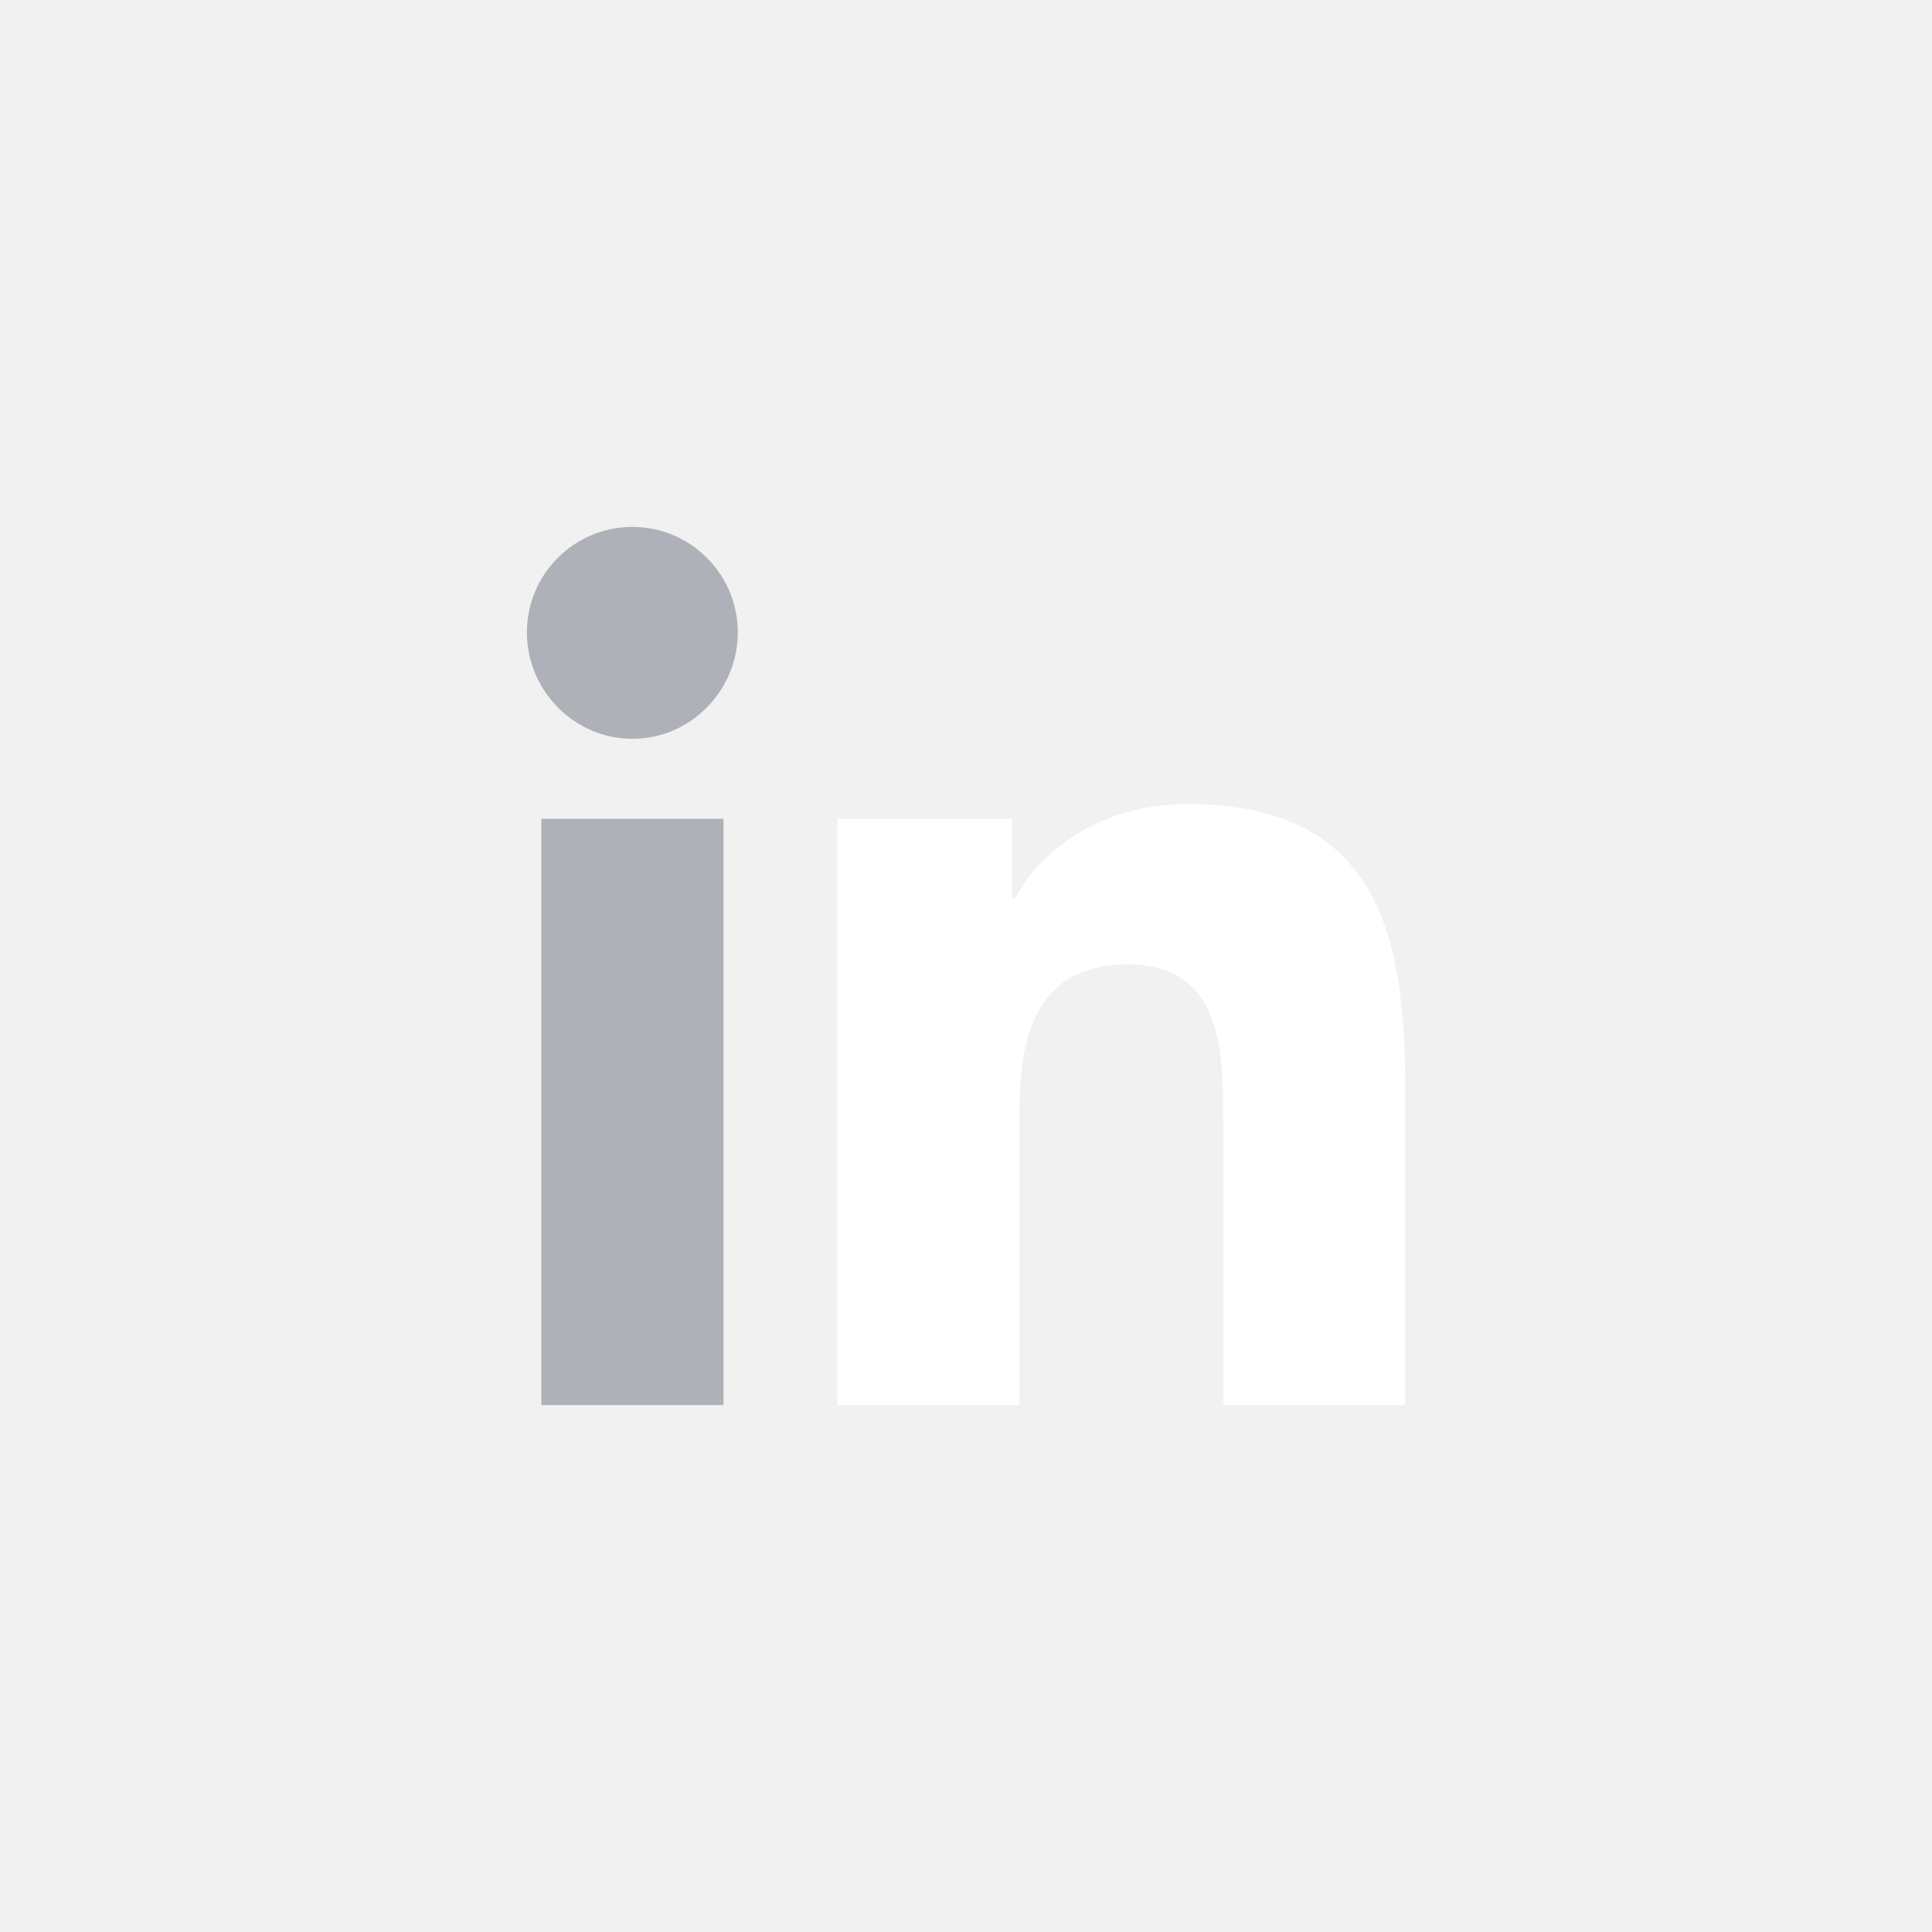
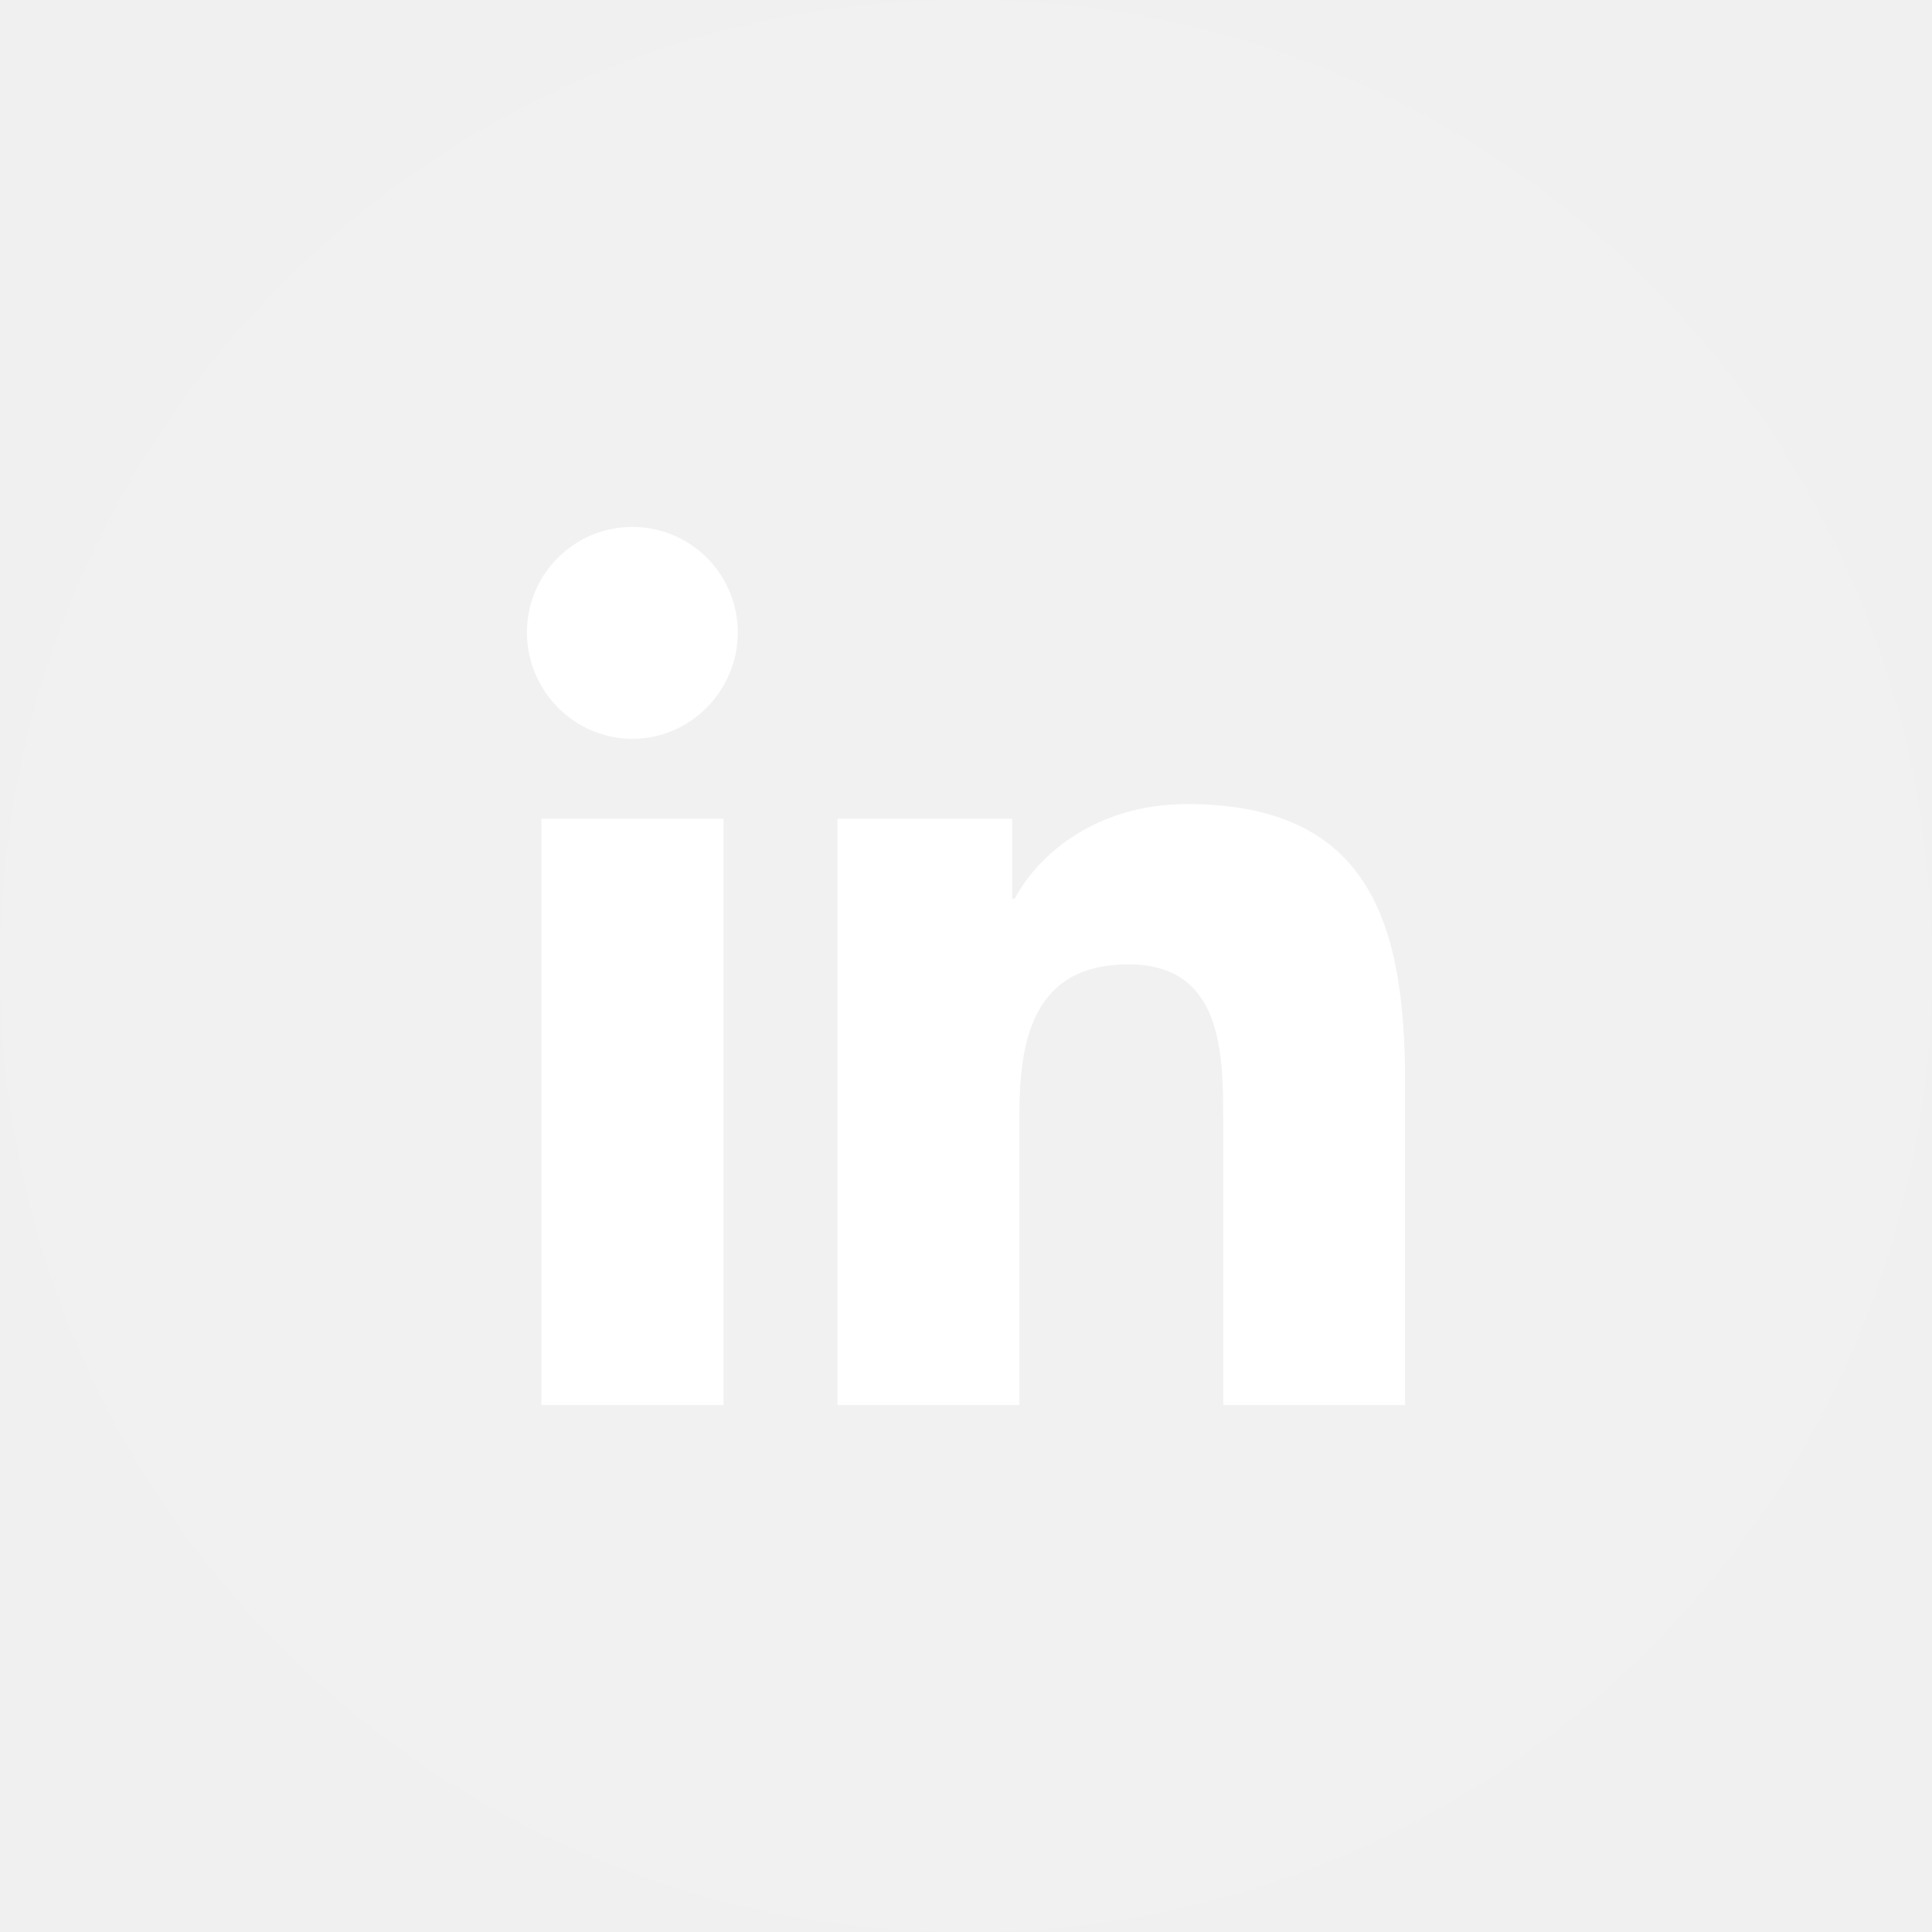
<svg xmlns="http://www.w3.org/2000/svg" width="44" height="44" viewBox="0 0 44 44" fill="none">
-   <path d="M44 22C44 28.075 41.538 33.575 37.556 37.556C33.575 41.538 28.075 44 22 44C15.925 44 10.425 41.538 6.444 37.556C2.462 33.575 0 28.075 0 22C0 15.925 2.462 10.425 6.444 6.444C10.425 2.462 15.925 -3.05176e-05 22 -3.05176e-05C28.075 -3.05176e-05 33.575 2.462 37.556 6.444C41.538 10.425 44 15.925 44 22Z" fill="rgba(255, 255, 255, 0.1)" />
+   <path d="M44 22C44 28.075 41.538 33.575 37.556 37.556C33.575 41.538 28.075 44 22 44C15.925 44 10.425 41.538 6.444 37.556C2.462 33.575 0 28.075 0 22C0 15.925 2.462 10.425 6.444 6.444C10.425 2.462 15.925 -3.05176e-05 22 -3.05176e-05C28.075 -3.05176e-05 33.575 2.462 37.556 6.444C41.538 10.425 44 15.925 44 22Z" fill="white" fill-opacity="0.1" />
  <g clip-path="url(#clip0)">
-     <path d="M31.995 32V31.999H32V24.664C32 21.076 31.228 18.312 27.033 18.312C25.016 18.312 23.663 19.418 23.11 20.468H23.052V18.647H19.074V31.999H23.216V25.387C23.216 23.647 23.546 21.963 25.702 21.963C27.826 21.963 27.858 23.95 27.858 25.499V32H31.995Z" fill="#ffffff" />
-     <path d="M12.33 18.648H16.477V32H12.33V18.648Z" fill="#AFB1B8" />
-     <path d="M14.402 12C13.076 12 12 13.076 12 14.402C12 15.727 13.076 16.826 14.402 16.826C15.727 16.826 16.803 15.727 16.803 14.402C16.802 13.076 15.727 12 14.402 12V12Z" fill="#AFB1B8" />
+     <path d="M31.995 32V31.999H32V24.664C32 21.076 31.228 18.312 27.033 18.312C25.016 18.312 23.663 19.418 23.11 20.468H23.052V18.647H19.074V31.999H23.216V25.387C23.216 23.647 23.546 21.963 25.702 21.963C27.826 21.963 27.858 23.95 27.858 25.499V32H31.995Z" fill="white" />
+     <path d="M12.33 18.648H16.477V32H12.33V18.648Z" fill="white" />
+     <path d="M14.402 12C13.076 12 12 13.076 12 14.402C12 15.727 13.076 16.826 14.402 16.826C15.727 16.826 16.803 15.727 16.803 14.402C16.802 13.076 15.727 12 14.402 12V12Z" fill="white" />
  </g>
  <defs>
    <clipPath id="clip0">
      <rect width="20" height="20" fill="white" transform="translate(12 12)" />
    </clipPath>
  </defs>
</svg>
